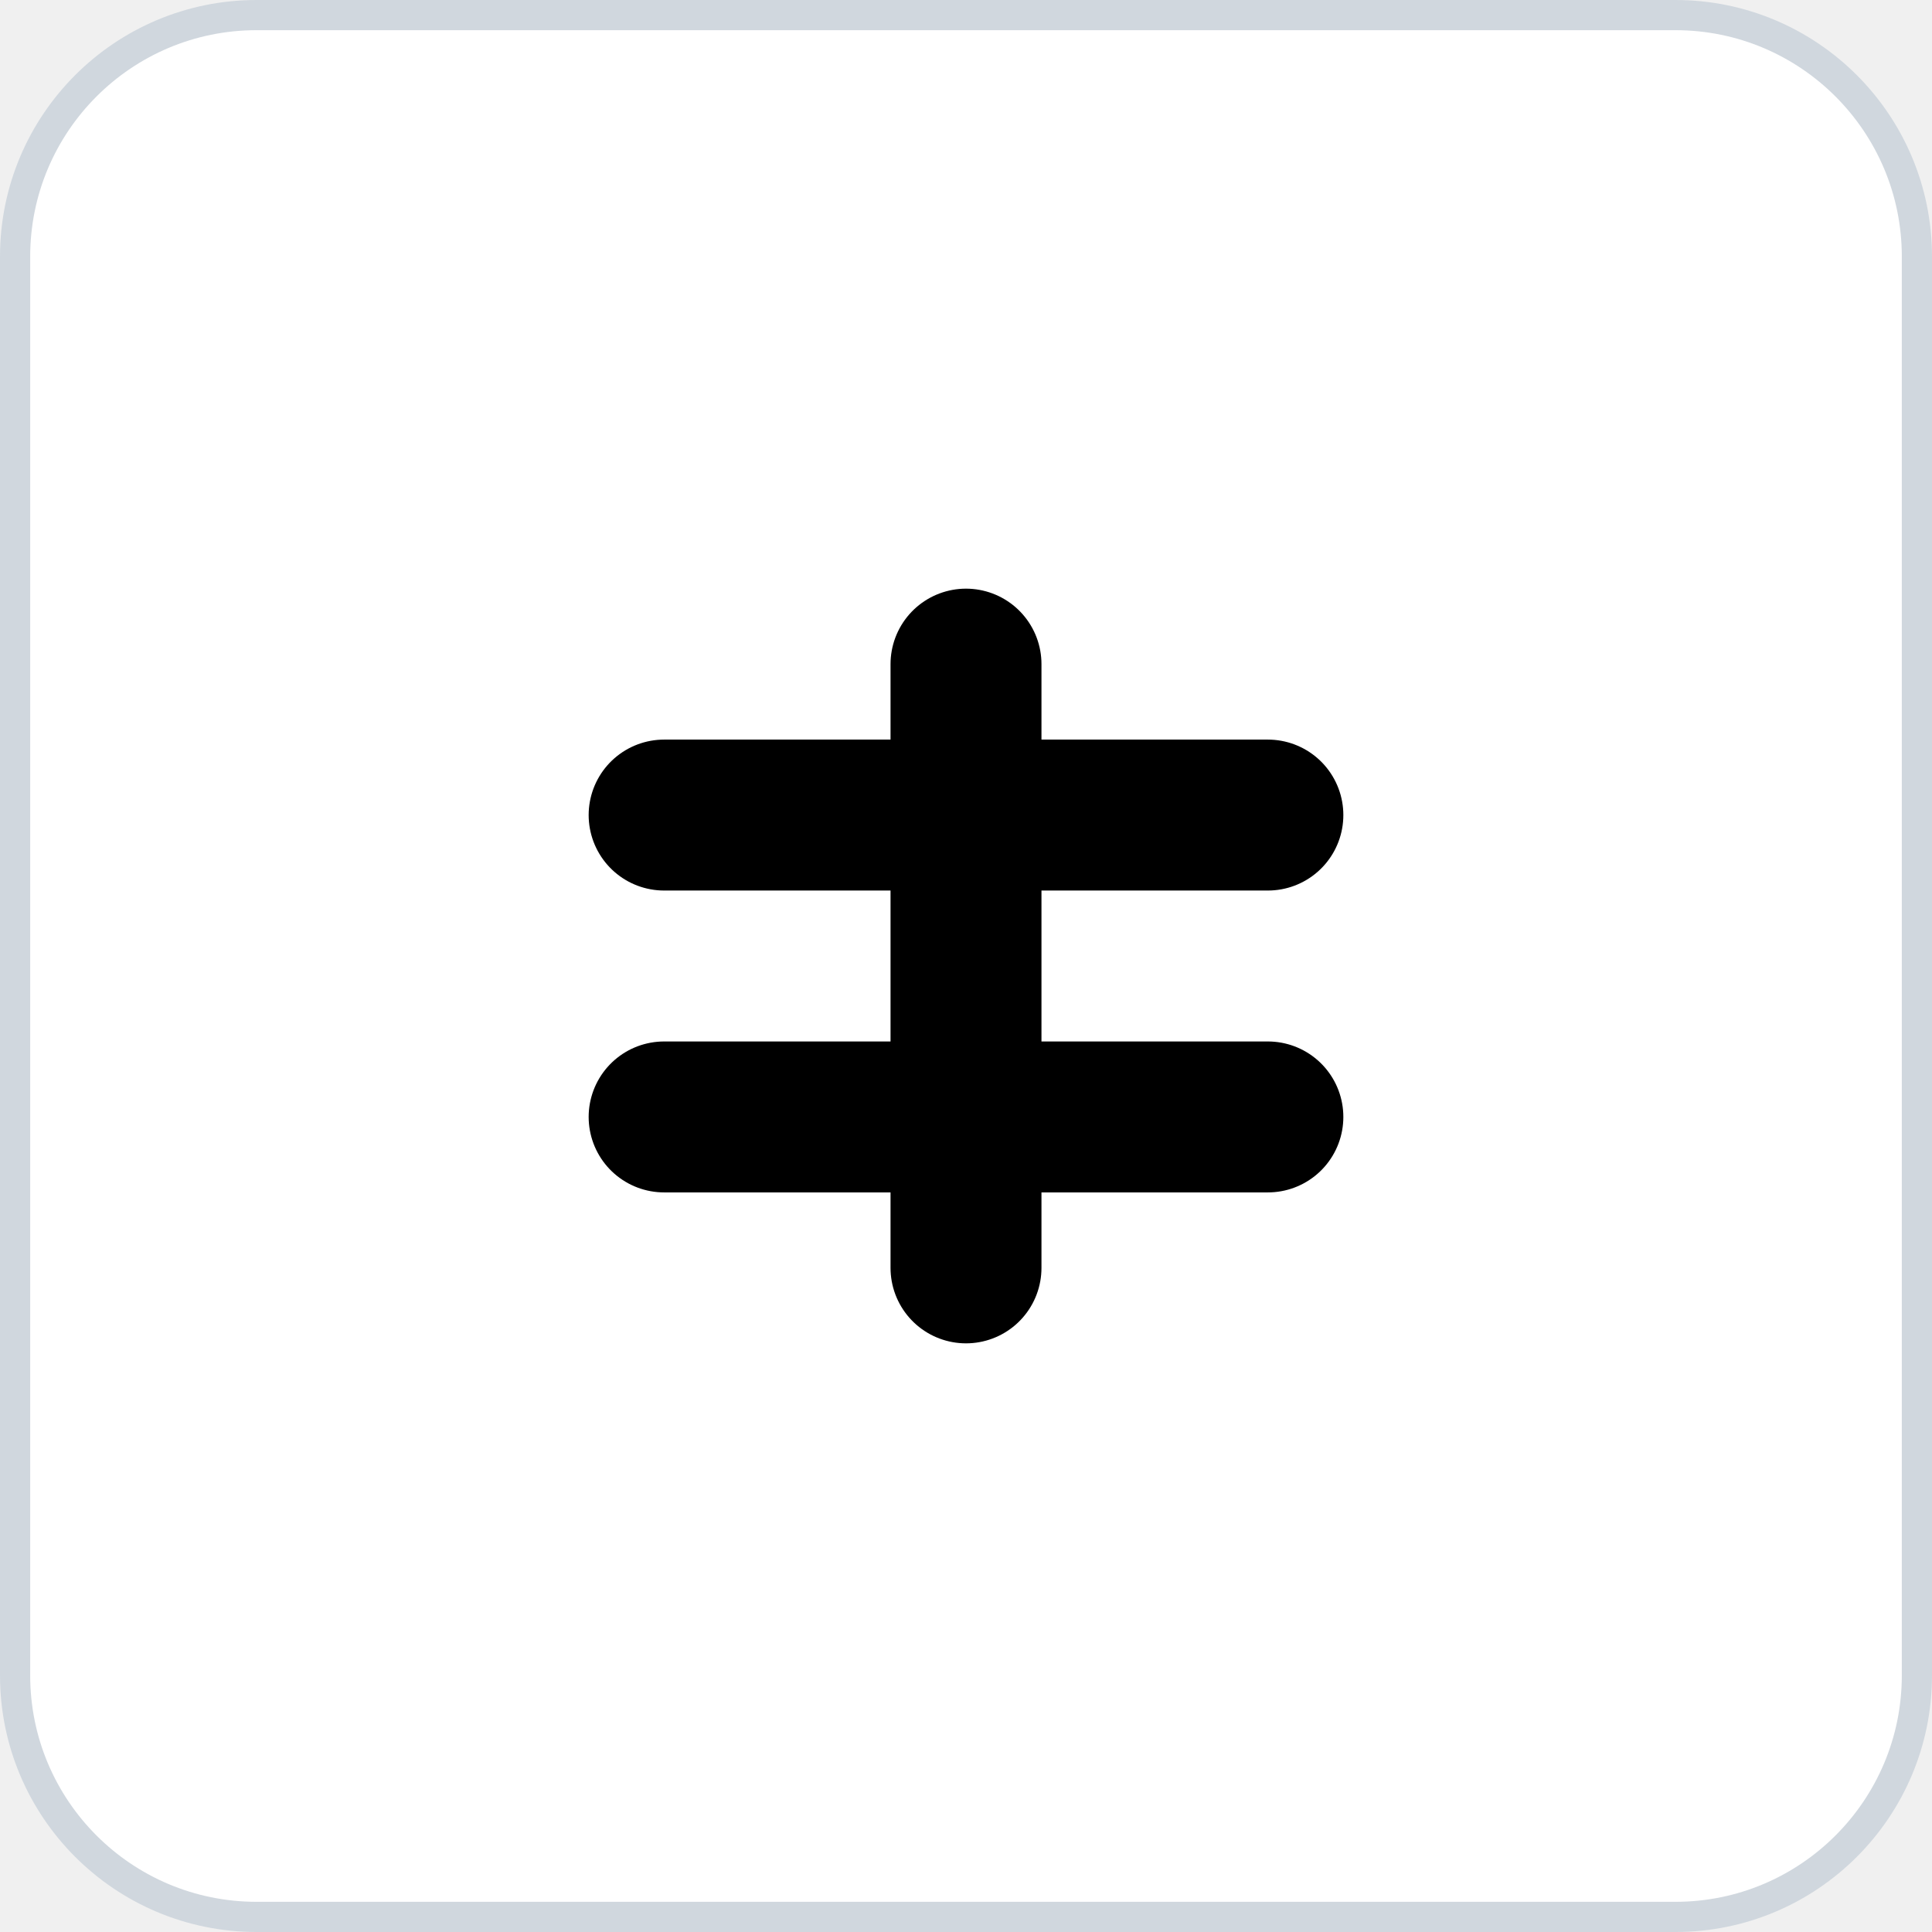
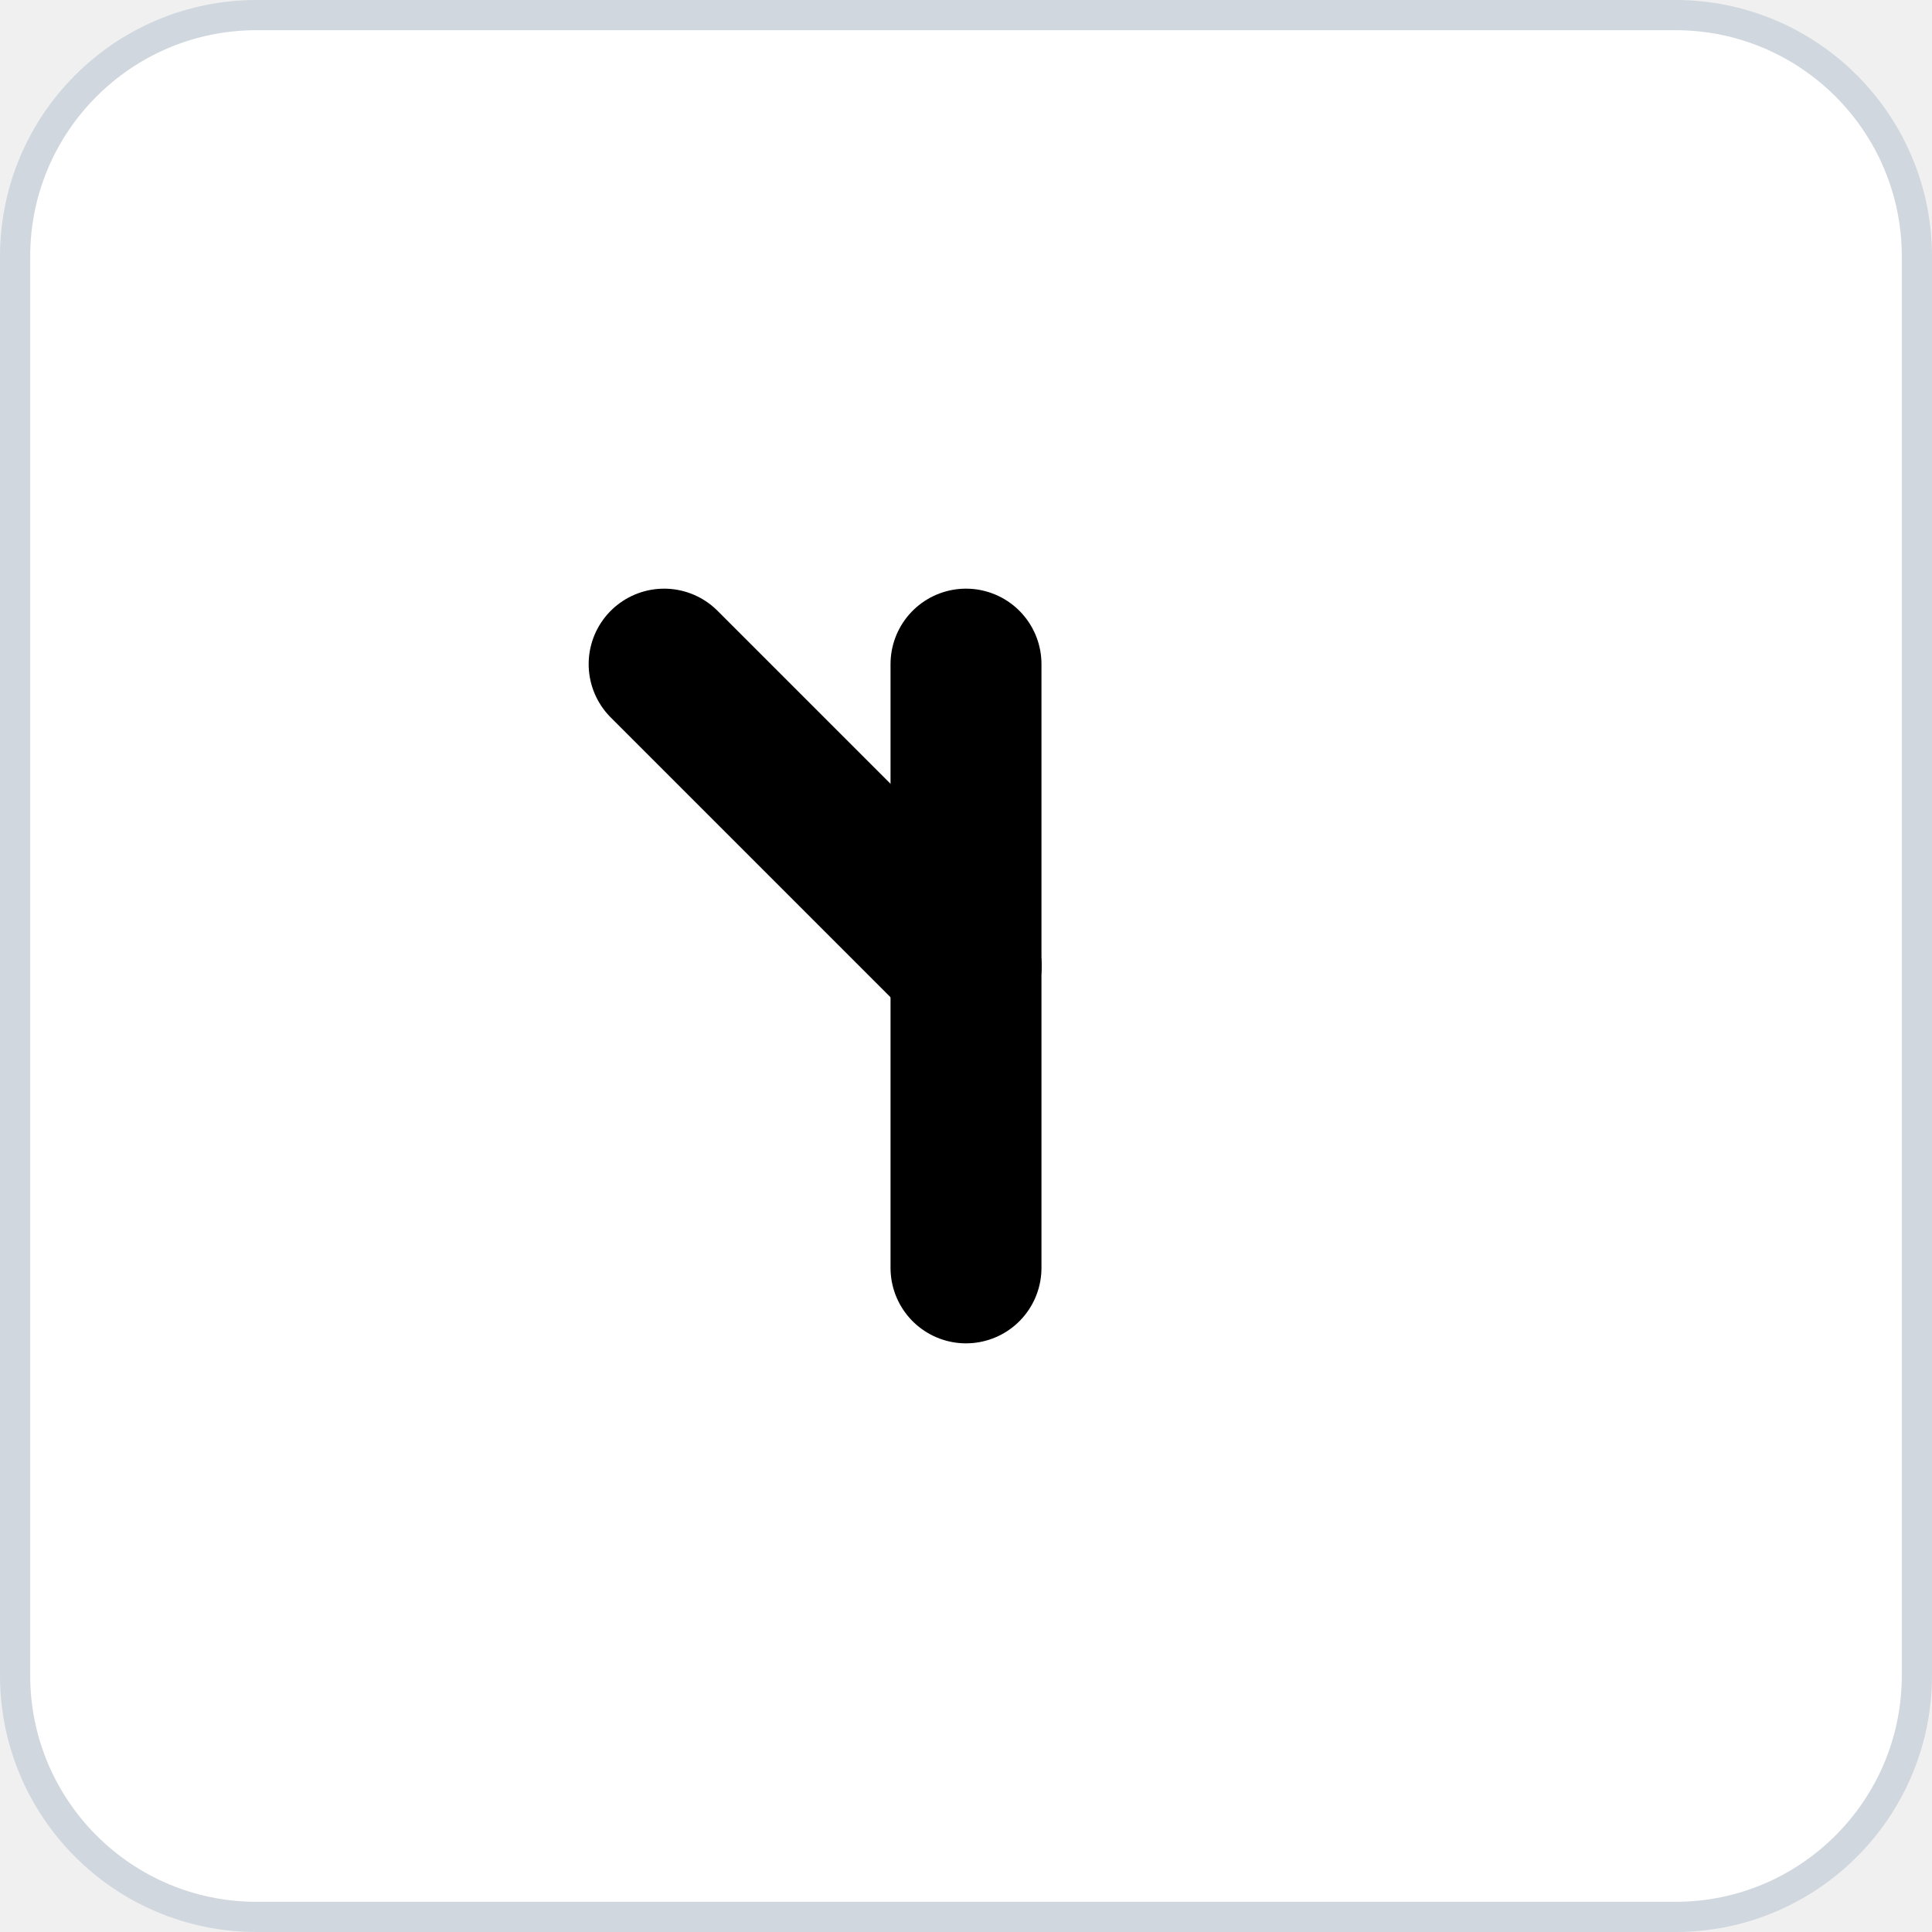
<svg xmlns="http://www.w3.org/2000/svg" width="64" height="64" viewBox="0 0 64 64">
  <rect x="0.5" y="0.5" width="63" height="63" rx="8" fill="#ffffff" stroke="#d0d7de" />
  <g stroke="#000000" stroke-width="5" stroke-linecap="round">
-     <line x1="32" y1="22" x2="32" y2="42" />
-     <line x1="22" y1="27" x2="42" y2="27" />
-     <line x1="22" y1="37" x2="42" y2="37" />
+     <line x1="32" y1="32" x2="32" y2="22" />
+     <line x1="32" y1="32" x2="22" y2="22" />
+     <line x1="32" y1="32" x2="32" y2="42" />
  </g>
</svg>
